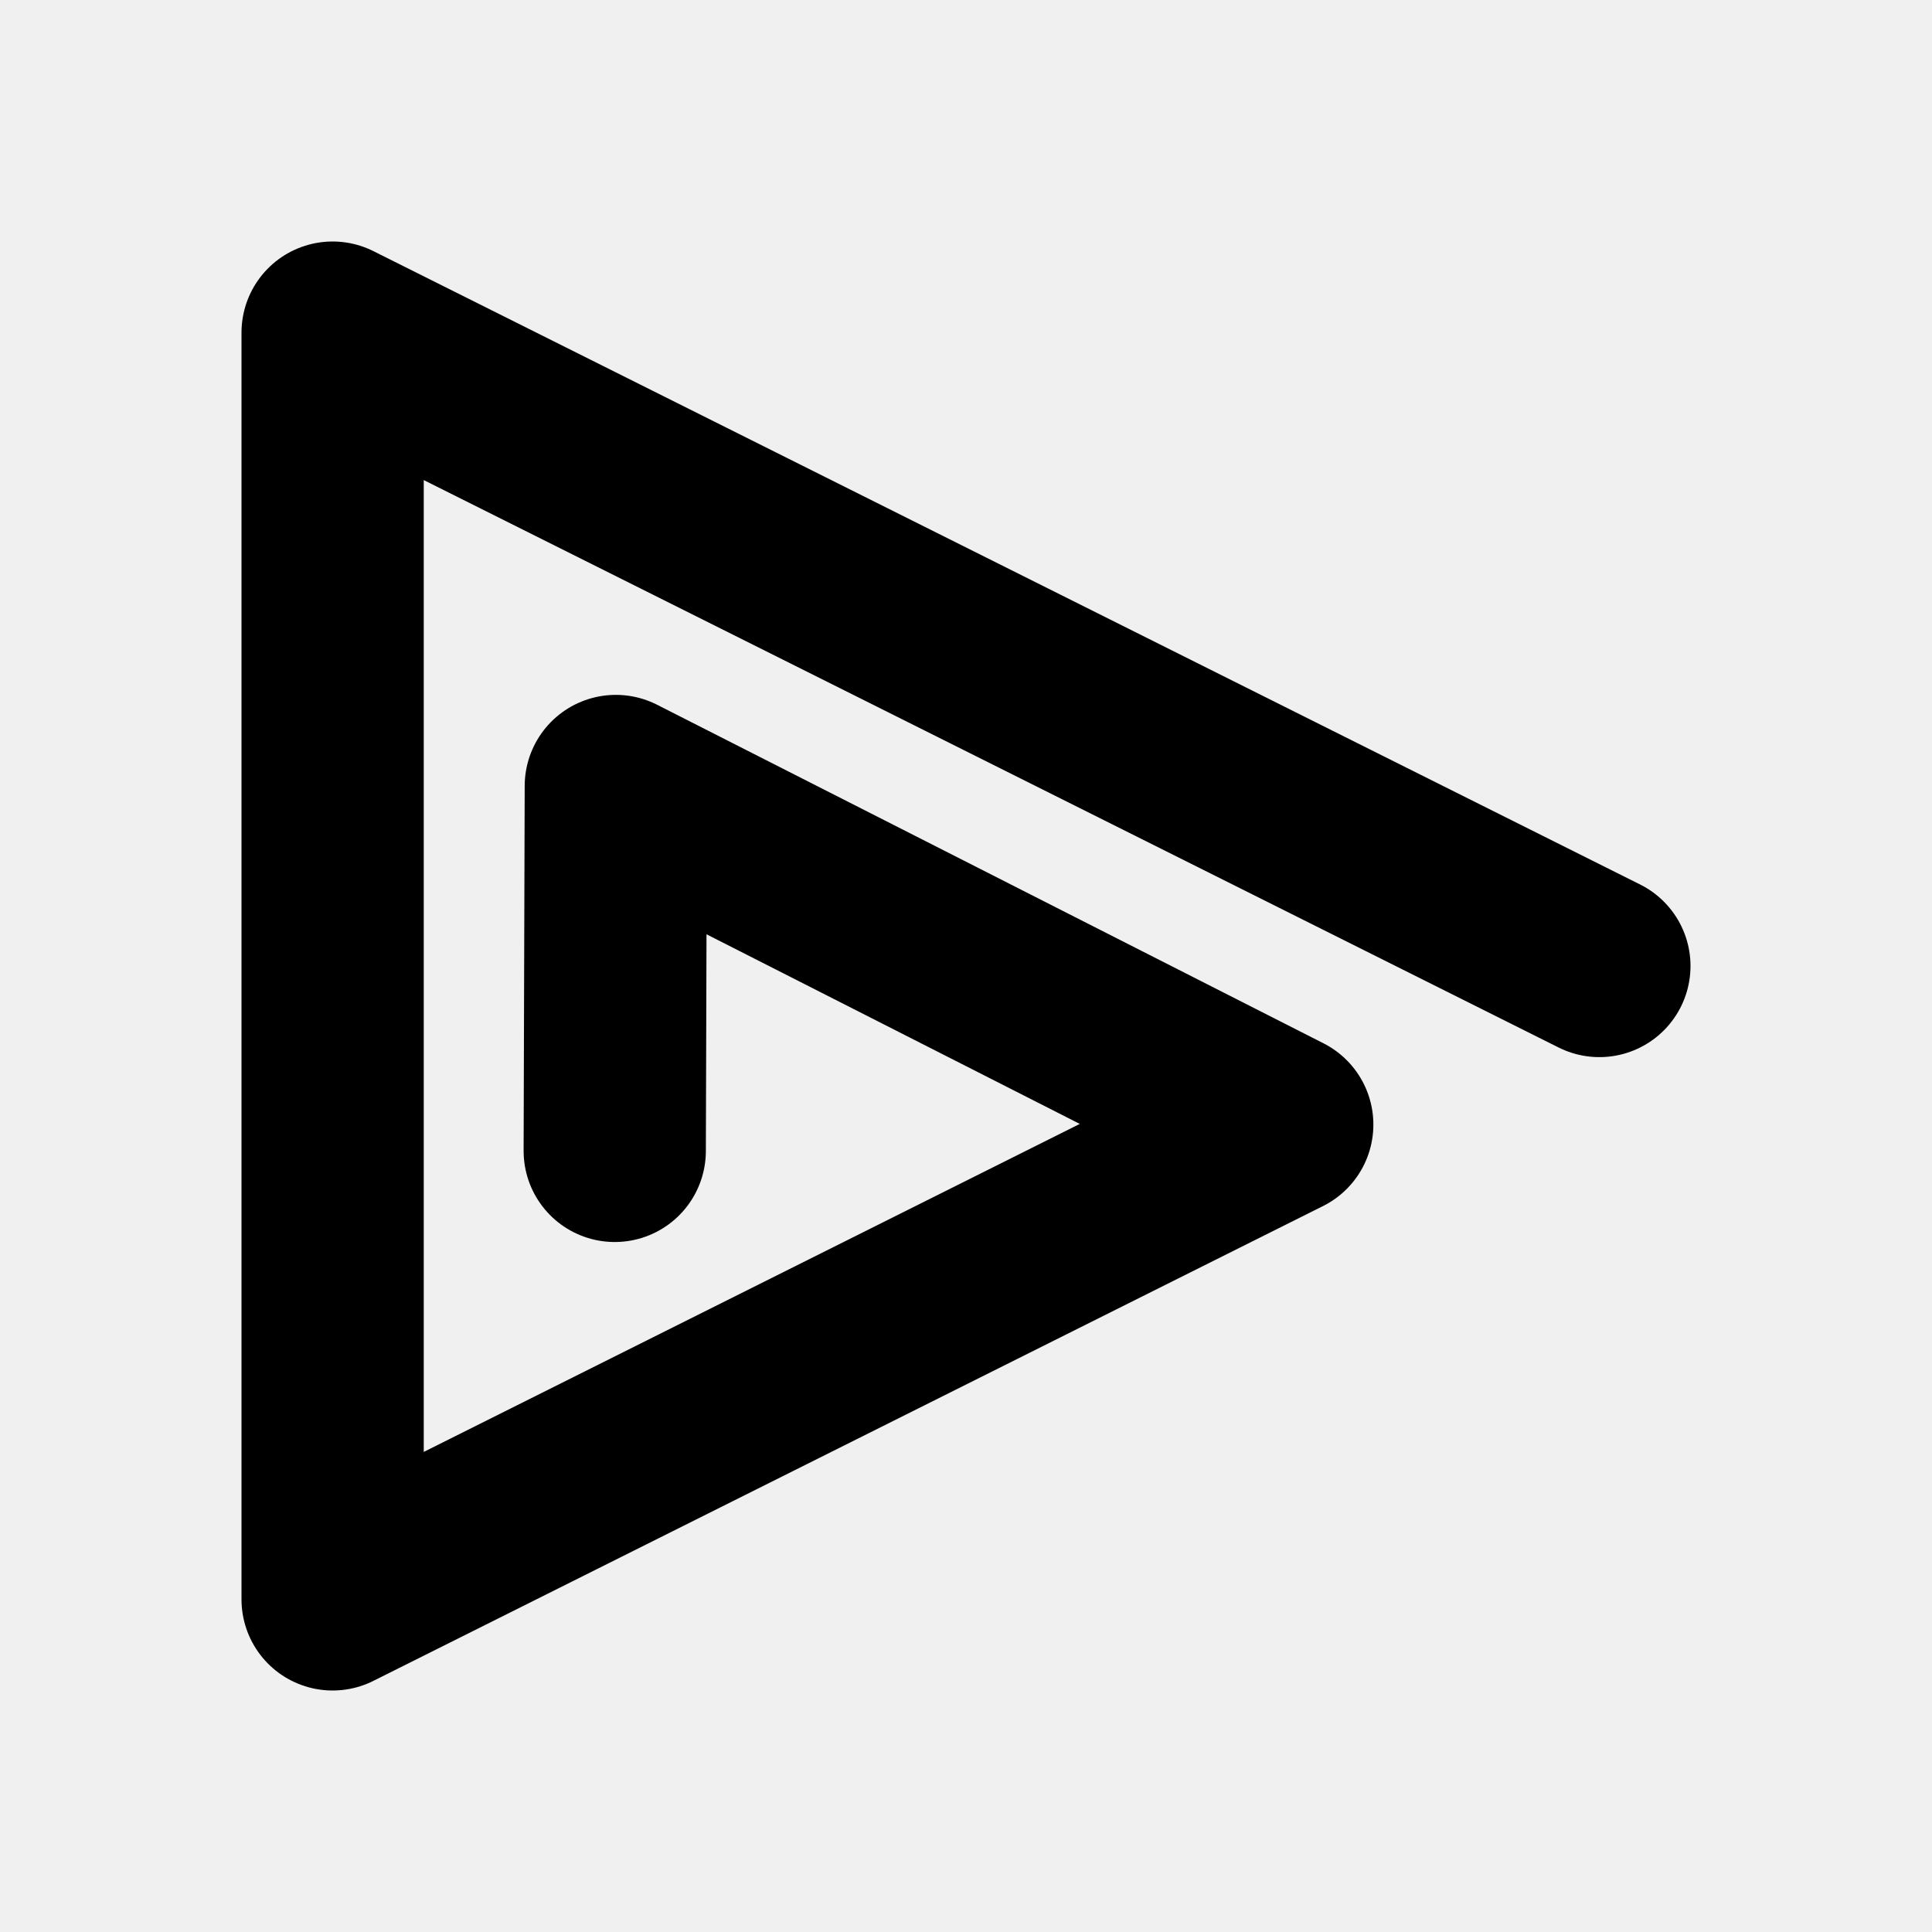
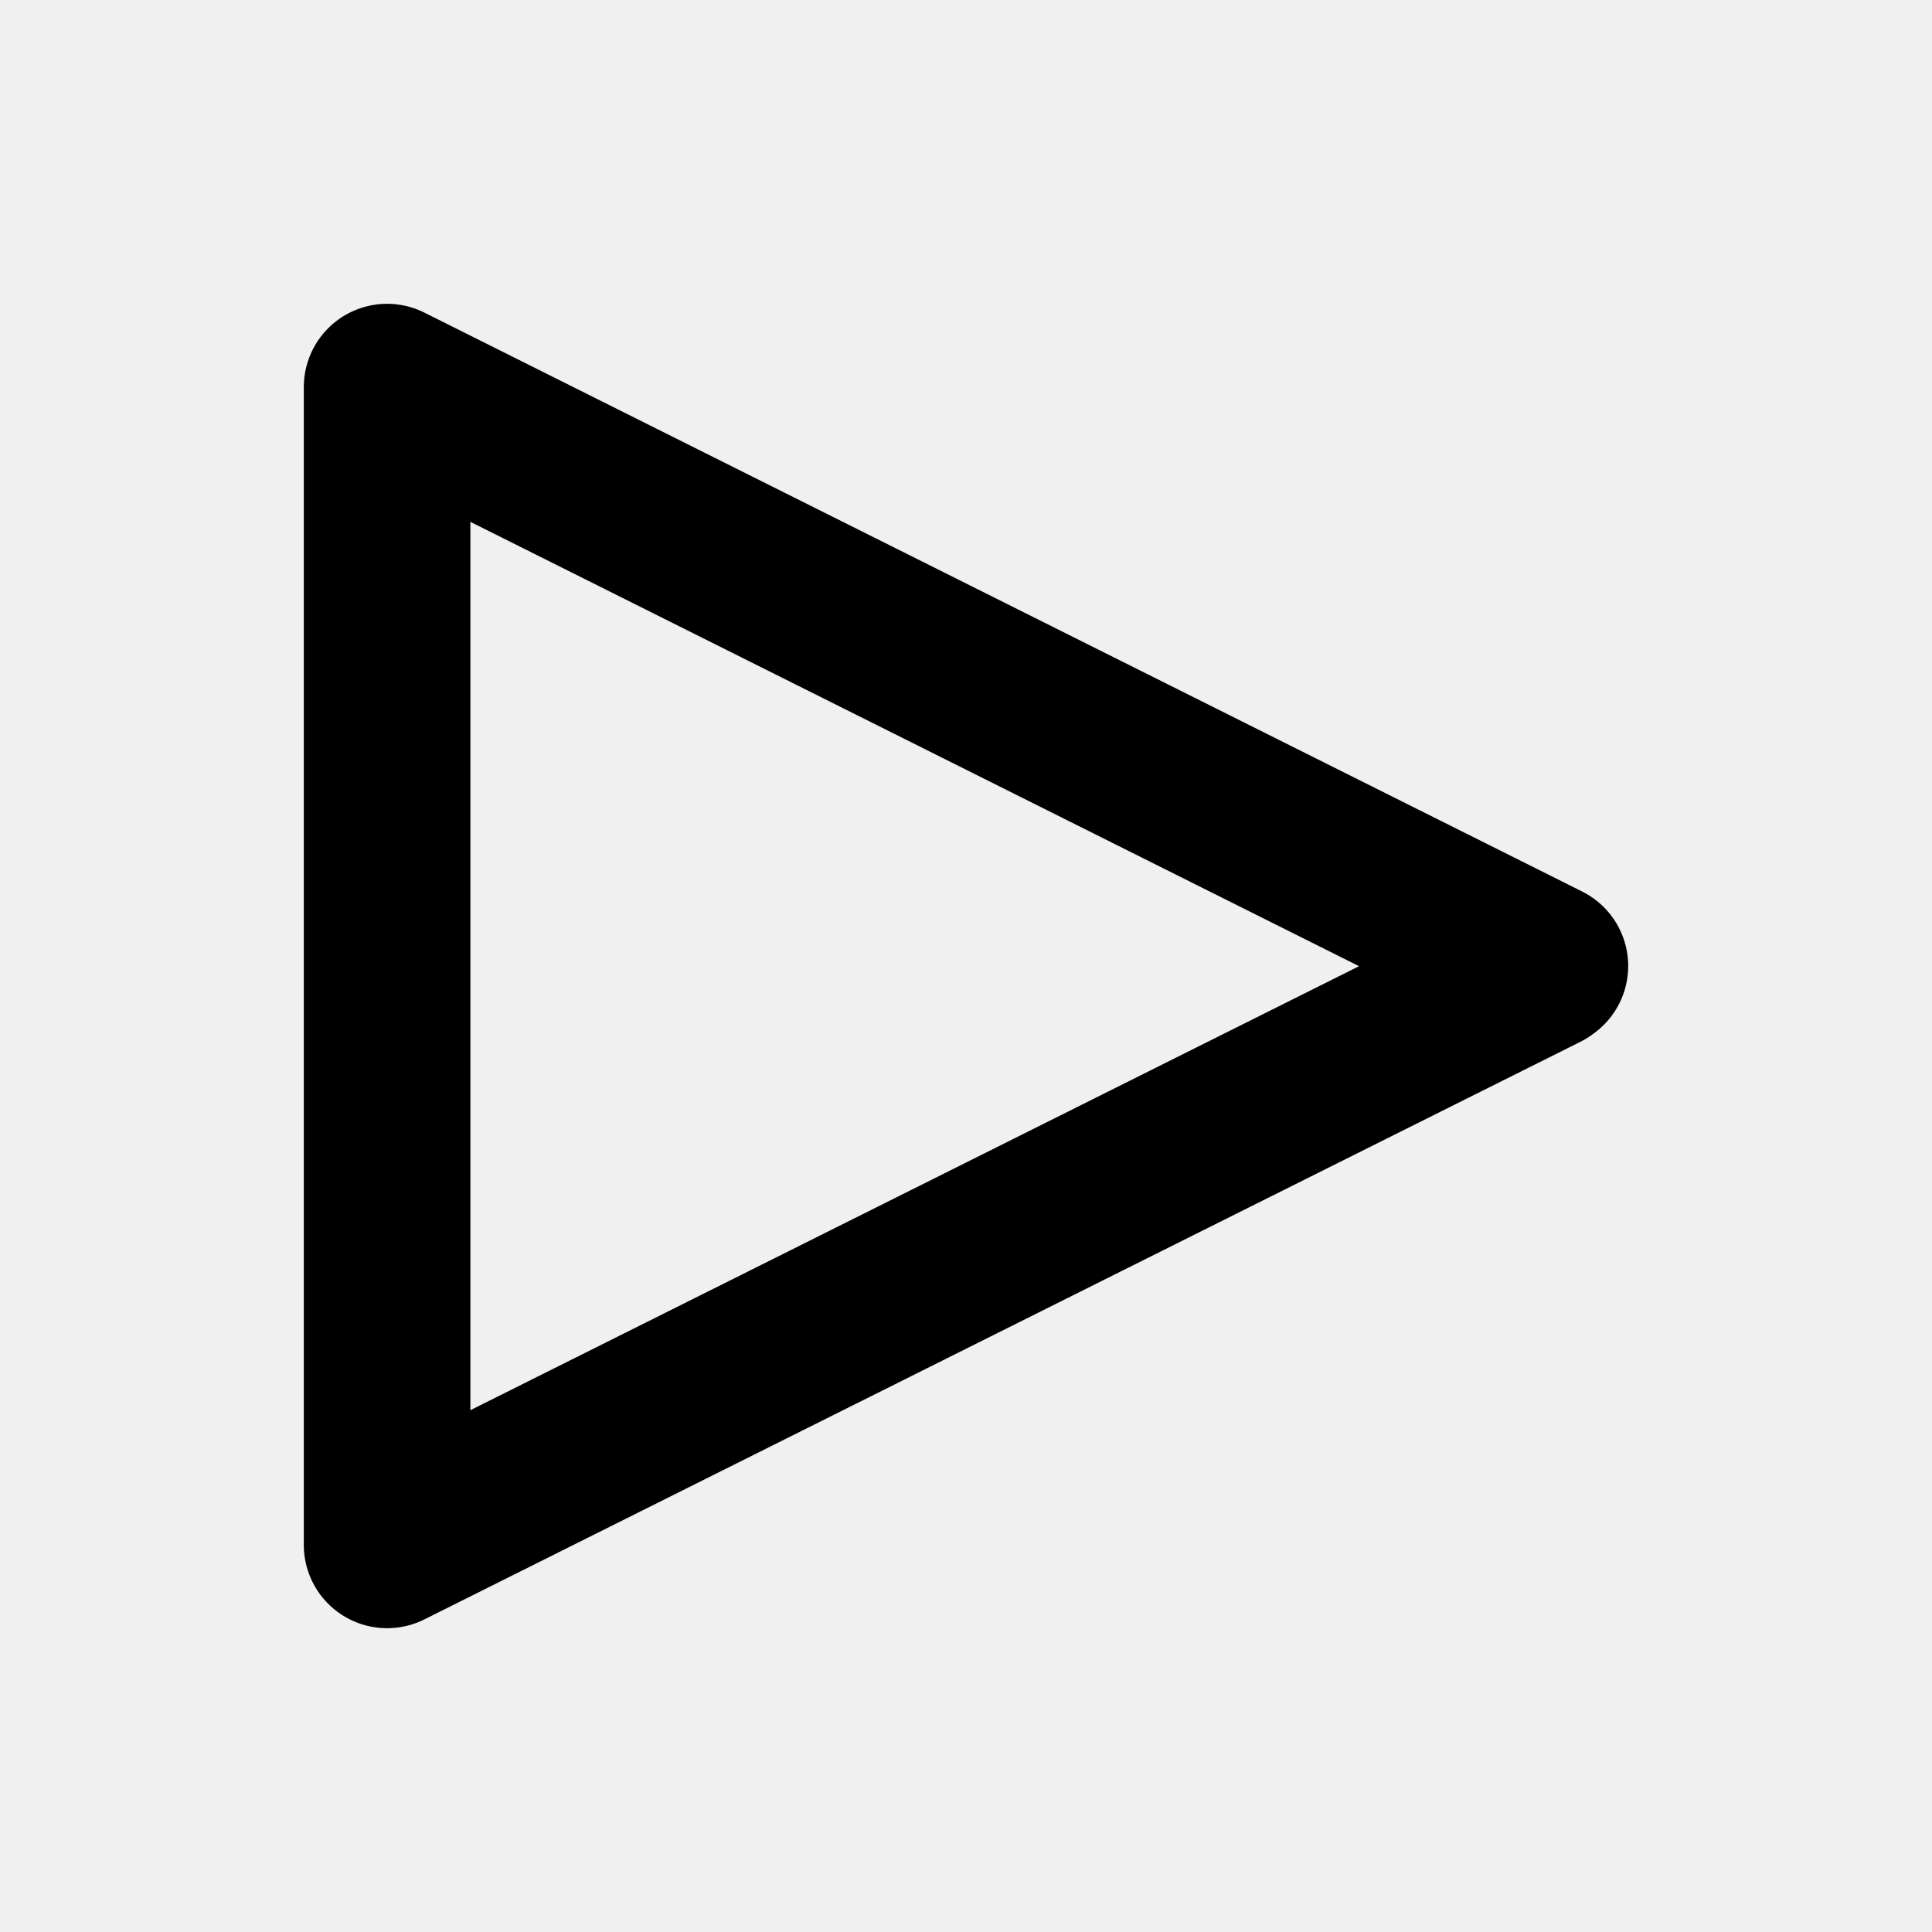
<svg xmlns="http://www.w3.org/2000/svg" width="512" height="512" viewBox="0 0 512 512" version="1.1" id="svg5">
  <defs id="defs2" />
-   <g id="layer2" style="display:inline">
-     <rect style="display:none;fill:#171c3a;fill-opacity:1;stroke:#000000;stroke-width:0;stroke-linecap:round;stroke-linejoin:round;stroke-dasharray:none;stroke-opacity:0" id="rect1202" width="512" height="512" x="-5.0000006e-07" y="5e-07" />
-     <rect style="display:none;fill:none;stroke:#ffffff;stroke-width:1.871;stroke-linecap:round;stroke-linejoin:round;stroke-dasharray:none;stroke-opacity:1" id="rect225" width="382.129" height="382.129" x="64.935" y="64.936" />
-   </g>
-   <g id="layer1">
-     <path style="fill:#000000;fill-opacity:0;stroke:#000000;stroke-width:48.298;stroke-linecap:round;stroke-linejoin:round;stroke-dasharray:none;stroke-opacity:1" d="M 423.851,256 88.149,88.148 V 423.852 L 339.808,298.022 163.198,208.297 l -0.287,96.701" id="path1085" />
+   <g id="layer1" style="display:inline;fill:none;fill-opacity:1;stroke:#000000;stroke-opacity:1">
+     <path style="fill:none;fill-opacity:1;stroke:#000000;stroke-width:44.145;stroke-linecap:round;stroke-linejoin:round;stroke-dasharray:none;stroke-opacity:1" d="M 409.416,256 102.584,102.583 V 409.417 L 408.897,256.376" id="path1085" />
  </g>
</svg>
